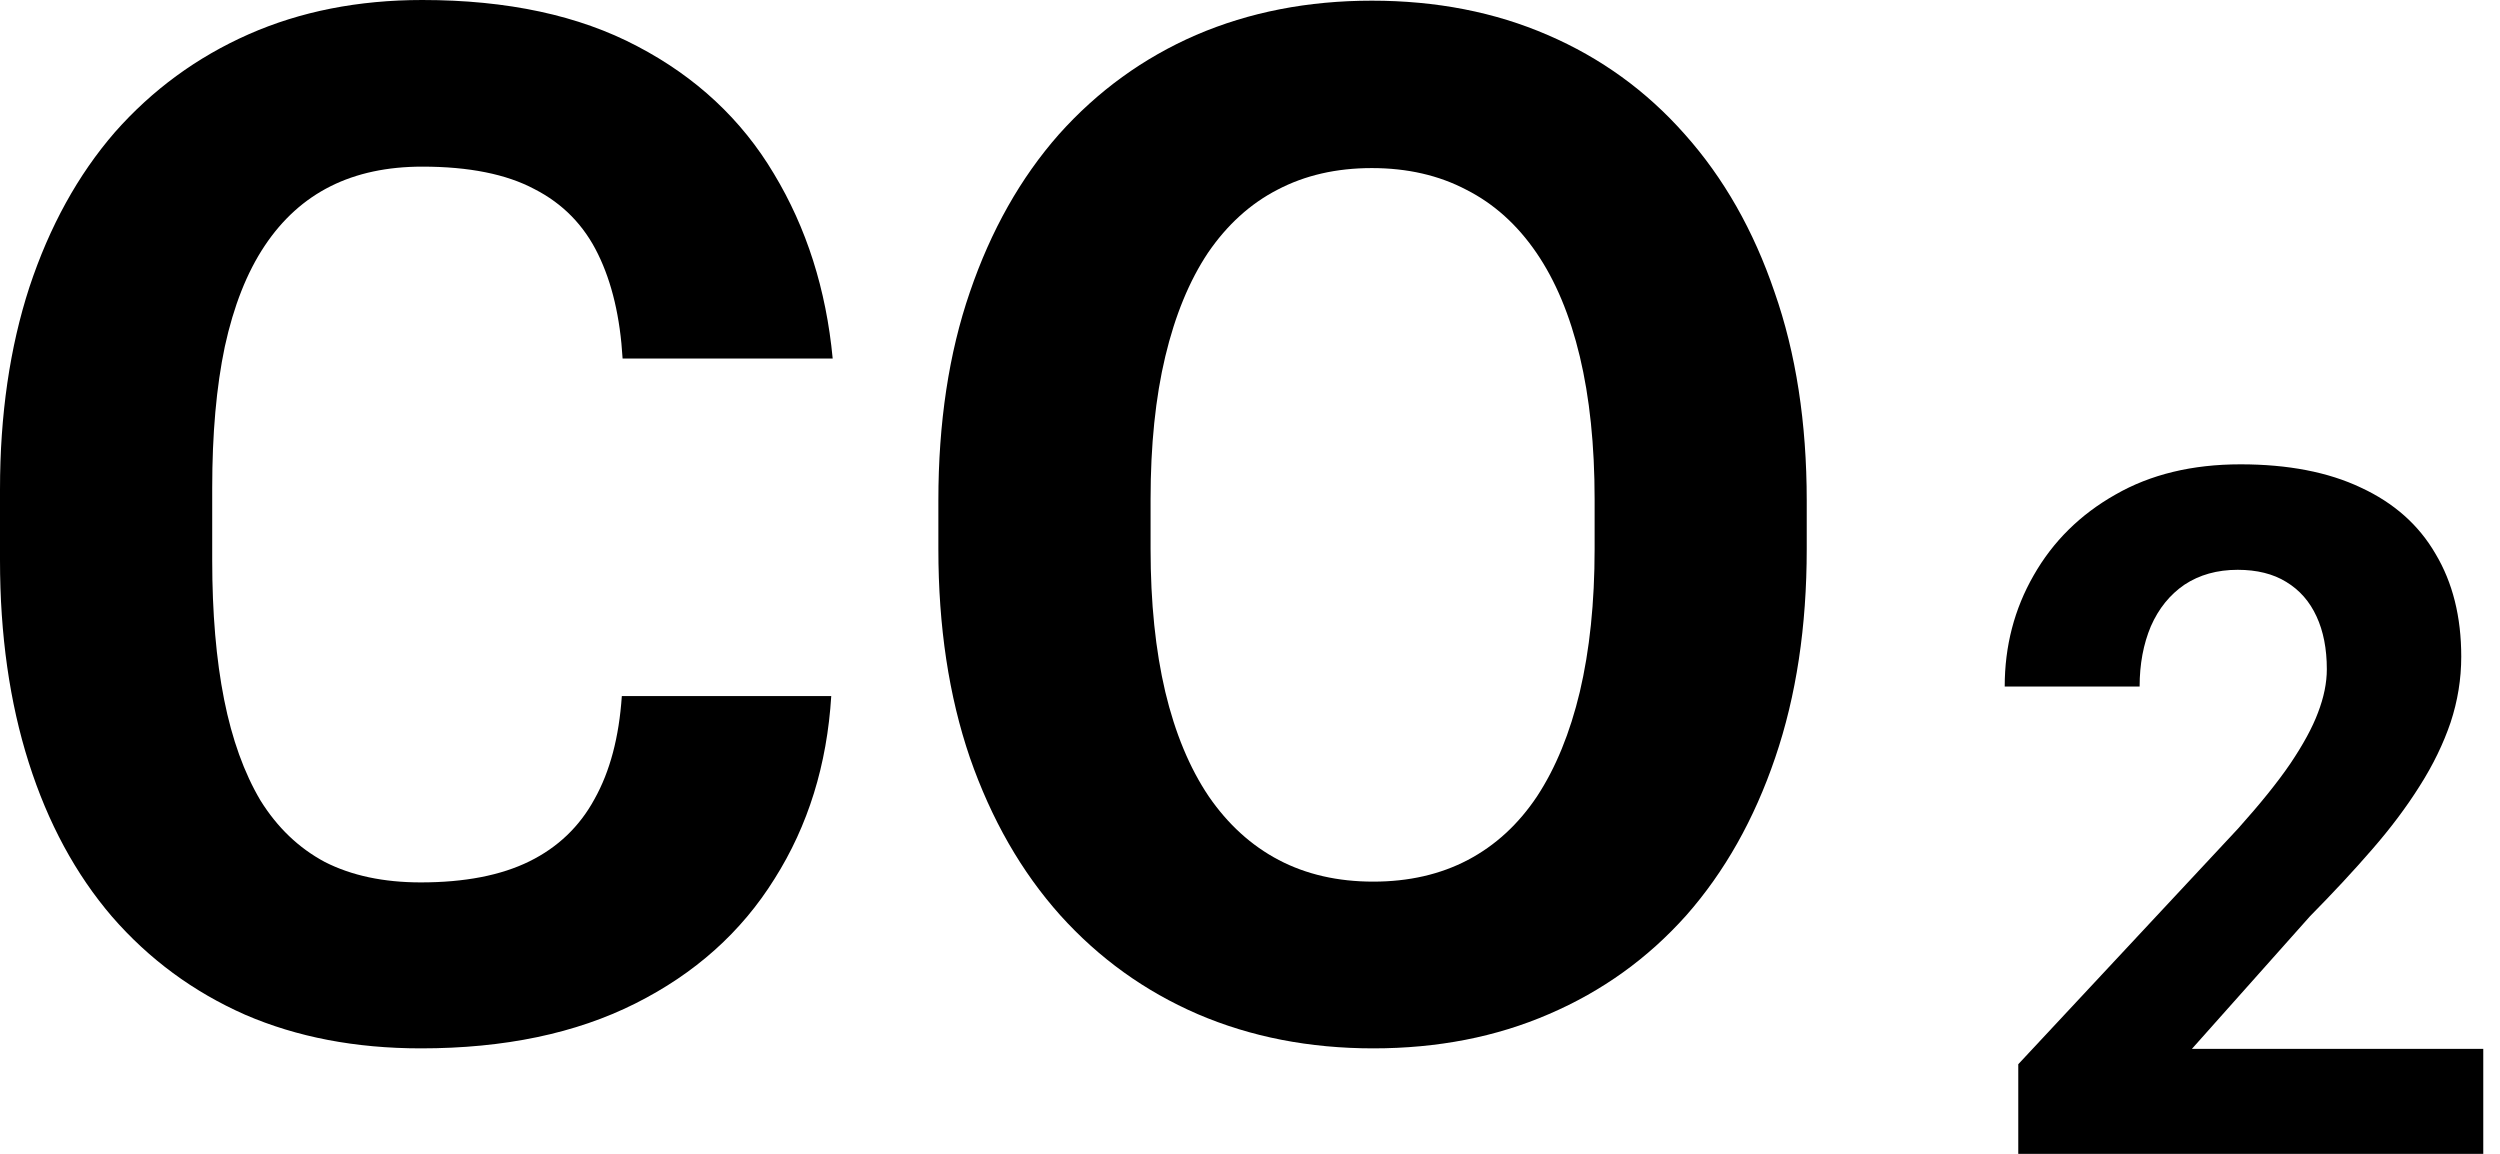
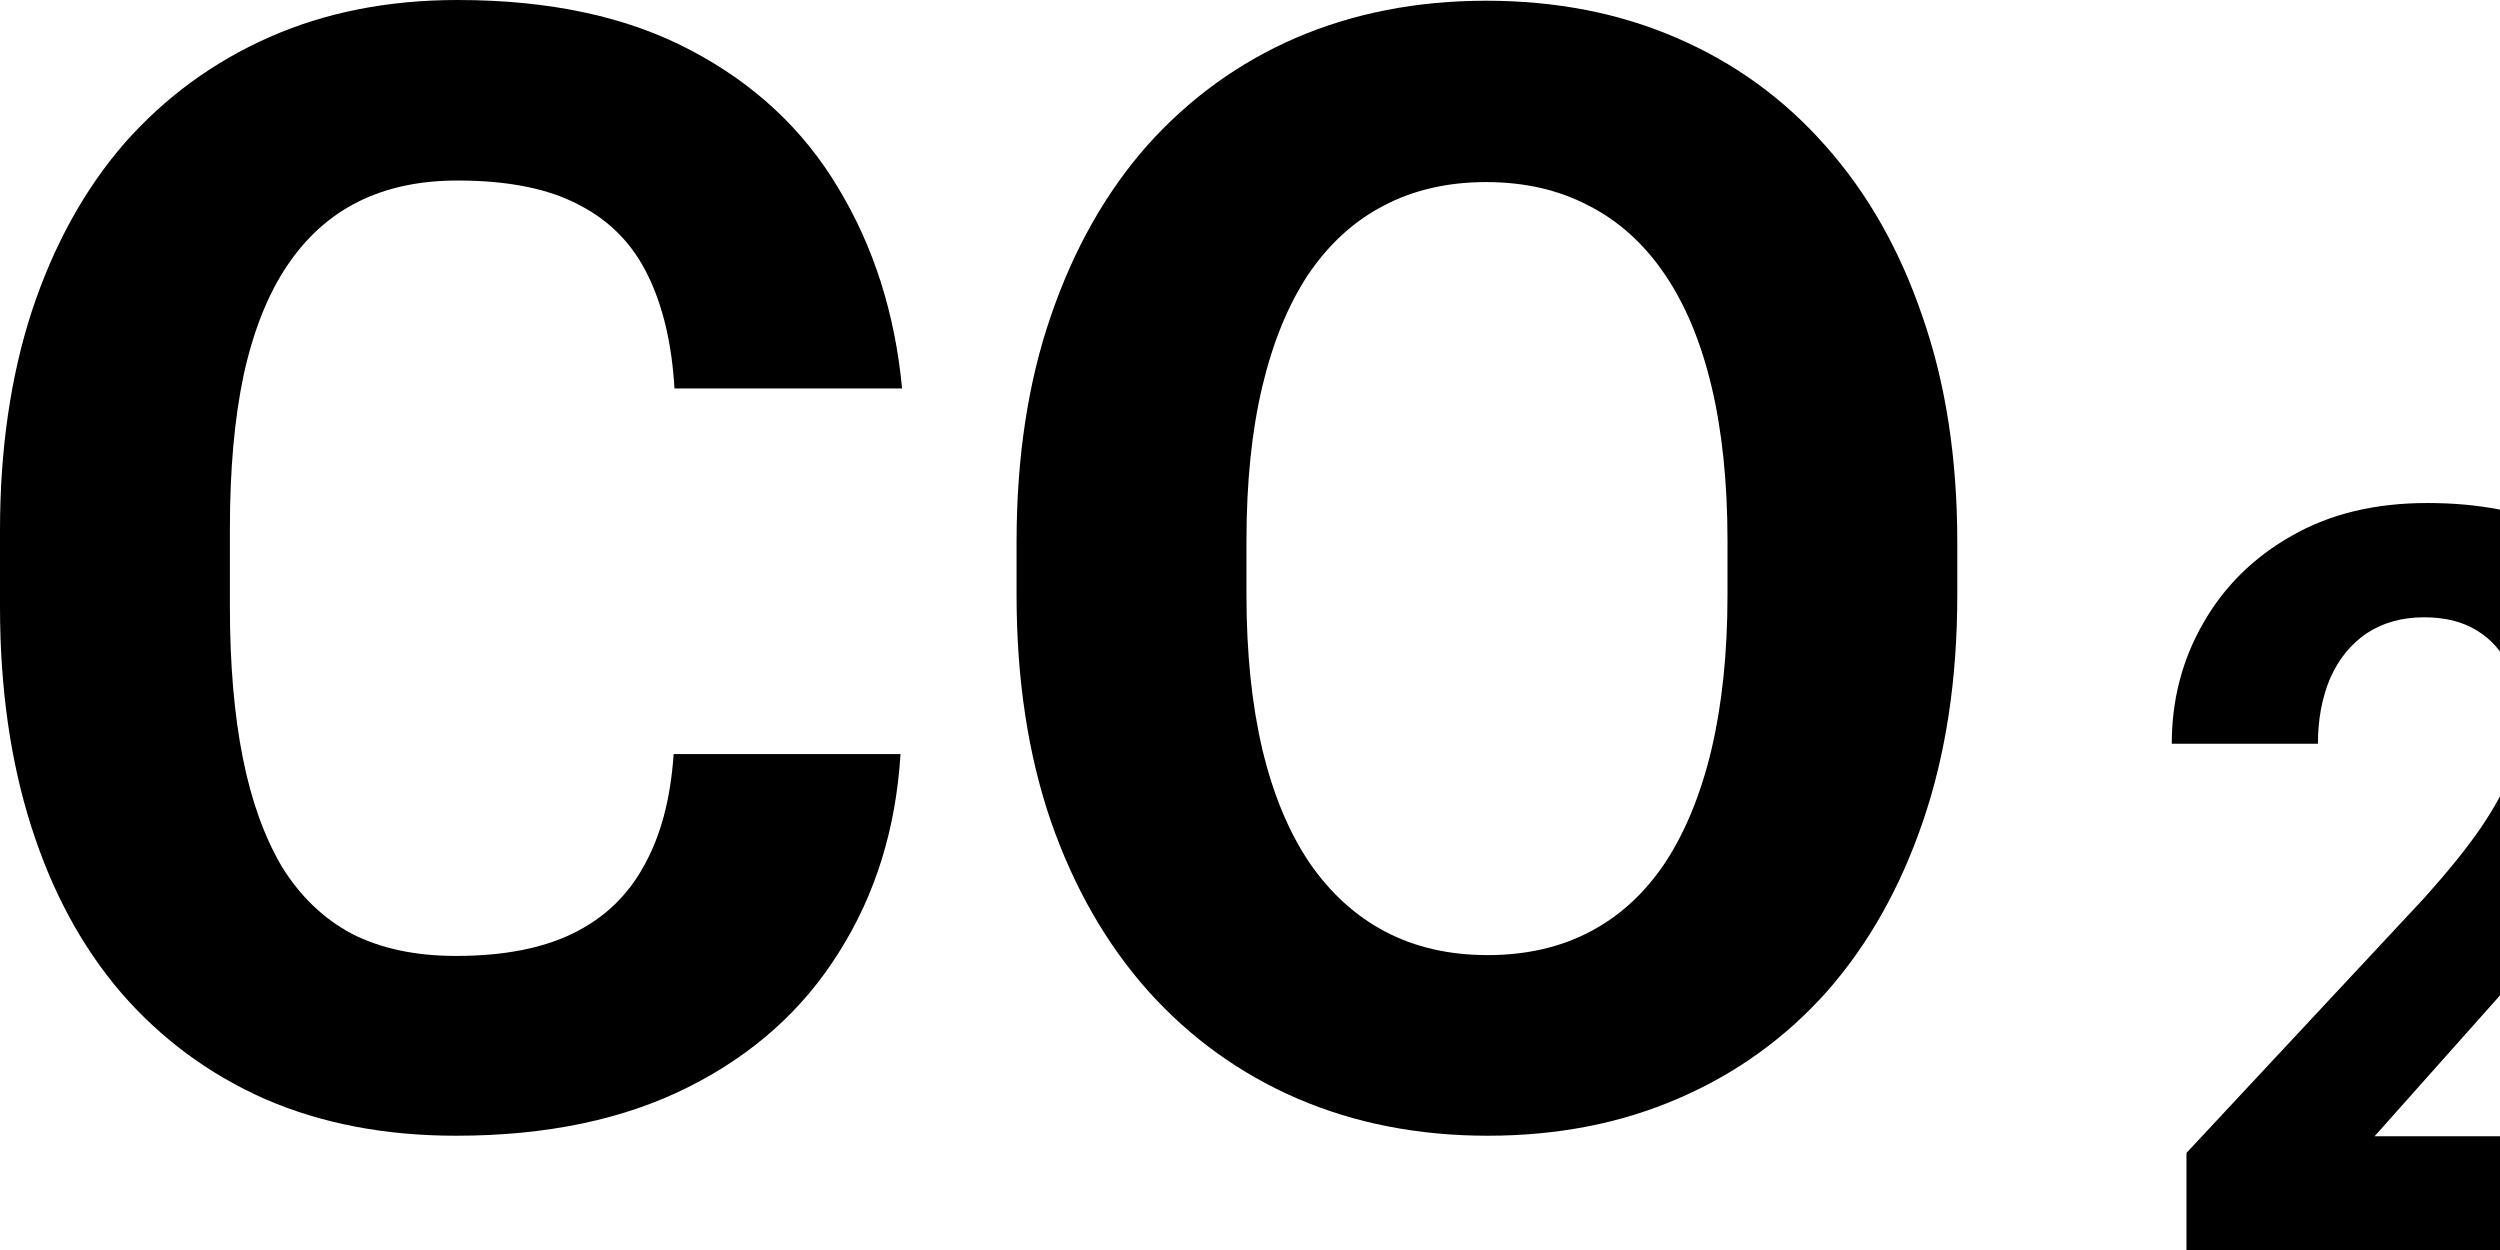
- <svg xmlns="http://www.w3.org/2000/svg" width="26" height="12" viewBox="0 0 26 12" fill="none">
+ <svg xmlns="http://www.w3.org/2000/svg" width="24" height="12" viewBox="0 0 24 12" fill="none">
  <path d="M8.645 7.239H6.467C6.438 7.667 6.344 8.023 6.183 8.31C6.028 8.596 5.802 8.812 5.506 8.958C5.21 9.104 4.833 9.177 4.377 9.177C3.989 9.177 3.656 9.106 3.379 8.965C3.107 8.82 2.884 8.606 2.709 8.325C2.539 8.038 2.413 7.688 2.331 7.276C2.248 6.858 2.207 6.375 2.207 5.826V5.076C2.207 4.513 2.25 4.023 2.338 3.605C2.43 3.183 2.568 2.833 2.753 2.556C2.937 2.28 3.166 2.073 3.438 1.937C3.709 1.801 4.028 1.733 4.392 1.733C4.877 1.733 5.266 1.811 5.557 1.966C5.853 2.117 6.074 2.343 6.22 2.644C6.365 2.94 6.45 3.302 6.475 3.729H8.66C8.592 3.01 8.388 2.369 8.048 1.806C7.713 1.243 7.239 0.801 6.628 0.481C6.021 0.16 5.275 0 4.392 0C3.726 0 3.124 0.119 2.585 0.357C2.047 0.595 1.583 0.935 1.194 1.376C0.811 1.818 0.515 2.355 0.306 2.986C0.102 3.612 0 4.314 0 5.091V5.826C0 6.603 0.1 7.305 0.299 7.931C0.498 8.558 0.787 9.092 1.165 9.533C1.549 9.975 2.01 10.315 2.549 10.553C3.088 10.786 3.697 10.903 4.377 10.903C5.246 10.903 5.989 10.747 6.606 10.437C7.227 10.126 7.71 9.694 8.055 9.14C8.405 8.587 8.601 7.953 8.645 7.239Z" fill="black" />
  <path fill-rule="evenodd" clip-rule="evenodd" d="M18.79 5.71V5.207C18.79 4.397 18.678 3.673 18.455 3.037C18.237 2.396 17.926 1.85 17.523 1.398C17.125 0.947 16.649 0.602 16.096 0.364C15.547 0.126 14.938 0.007 14.267 0.007C13.602 0.007 12.993 0.126 12.439 0.364C11.891 0.602 11.415 0.947 11.012 1.398C10.614 1.85 10.306 2.396 10.087 3.037C9.868 3.673 9.759 4.397 9.759 5.207V5.71C9.759 6.516 9.868 7.239 10.087 7.88C10.31 8.521 10.623 9.067 11.027 9.519C11.43 9.966 11.905 10.308 12.454 10.546C13.008 10.784 13.617 10.903 14.282 10.903C14.952 10.903 15.561 10.784 16.11 10.546C16.664 10.308 17.139 9.966 17.538 9.519C17.936 9.067 18.244 8.521 18.462 7.88C18.681 7.239 18.79 6.516 18.79 5.71ZM16.584 5.193V5.71C16.584 6.268 16.532 6.763 16.43 7.196C16.328 7.623 16.18 7.985 15.986 8.281C15.792 8.572 15.552 8.793 15.265 8.944C14.979 9.094 14.651 9.169 14.282 9.169C13.913 9.169 13.585 9.094 13.299 8.944C13.012 8.793 12.77 8.572 12.57 8.281C12.371 7.985 12.221 7.623 12.119 7.196C12.017 6.763 11.966 6.268 11.966 5.71V5.193C11.966 4.63 12.017 4.134 12.119 3.707C12.221 3.28 12.369 2.92 12.563 2.629C12.762 2.338 13.003 2.119 13.284 1.974C13.571 1.823 13.898 1.748 14.267 1.748C14.636 1.748 14.964 1.823 15.251 1.974C15.537 2.119 15.78 2.338 15.979 2.629C16.178 2.92 16.328 3.28 16.43 3.707C16.532 4.134 16.584 4.63 16.584 5.193Z" fill="black" />
  <path d="M25.826 12V10.908H22.796L24.024 9.529C24.261 9.289 24.476 9.058 24.67 8.834C24.864 8.611 25.029 8.391 25.165 8.174C25.305 7.954 25.411 7.734 25.486 7.514C25.56 7.29 25.597 7.062 25.597 6.829C25.597 6.415 25.508 6.059 25.33 5.761C25.156 5.46 24.897 5.23 24.553 5.071C24.214 4.91 23.796 4.829 23.301 4.829C22.799 4.829 22.365 4.934 22 5.144C21.634 5.351 21.351 5.631 21.15 5.984C20.949 6.334 20.849 6.719 20.849 7.14H22.252C22.252 6.907 22.291 6.698 22.369 6.513C22.45 6.329 22.566 6.185 22.718 6.081C22.874 5.978 23.058 5.926 23.272 5.926C23.472 5.926 23.641 5.968 23.777 6.052C23.916 6.136 24.021 6.256 24.092 6.411C24.163 6.564 24.199 6.747 24.199 6.96C24.199 7.103 24.168 7.253 24.107 7.412C24.049 7.567 23.953 7.743 23.82 7.941C23.688 8.135 23.506 8.36 23.277 8.616L20.99 11.068V12H25.826Z" fill="black" />
</svg>
